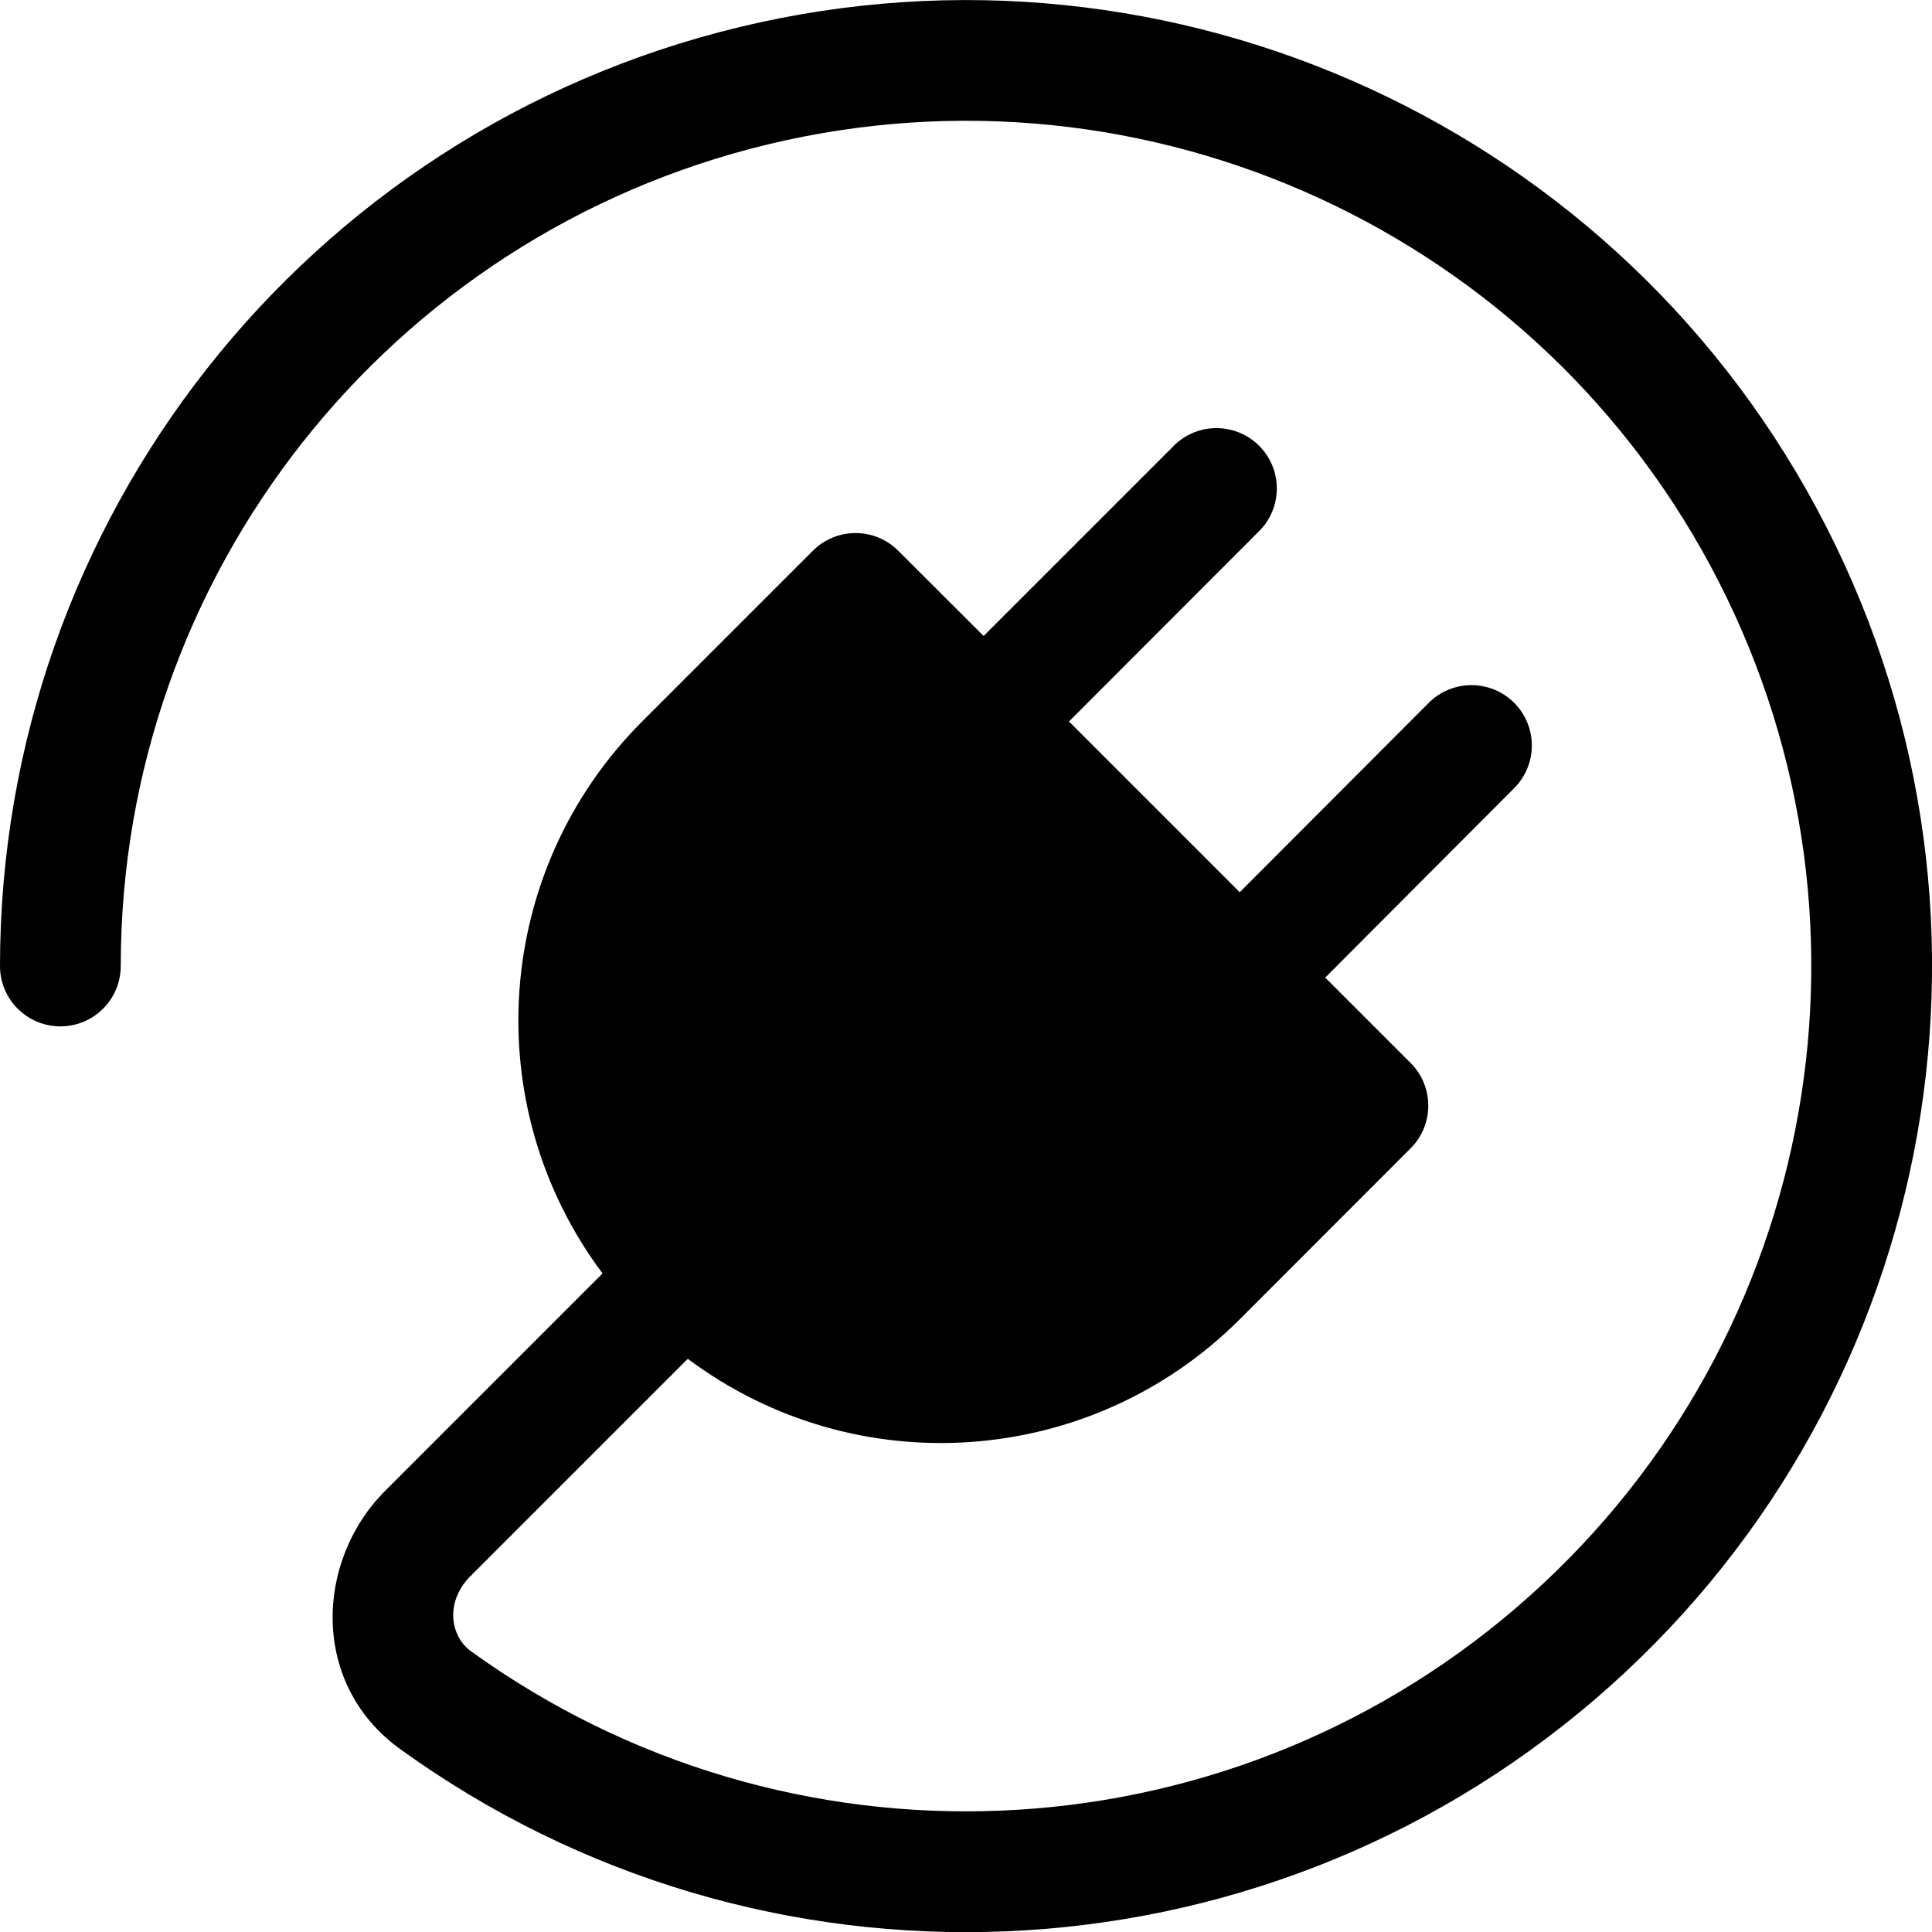
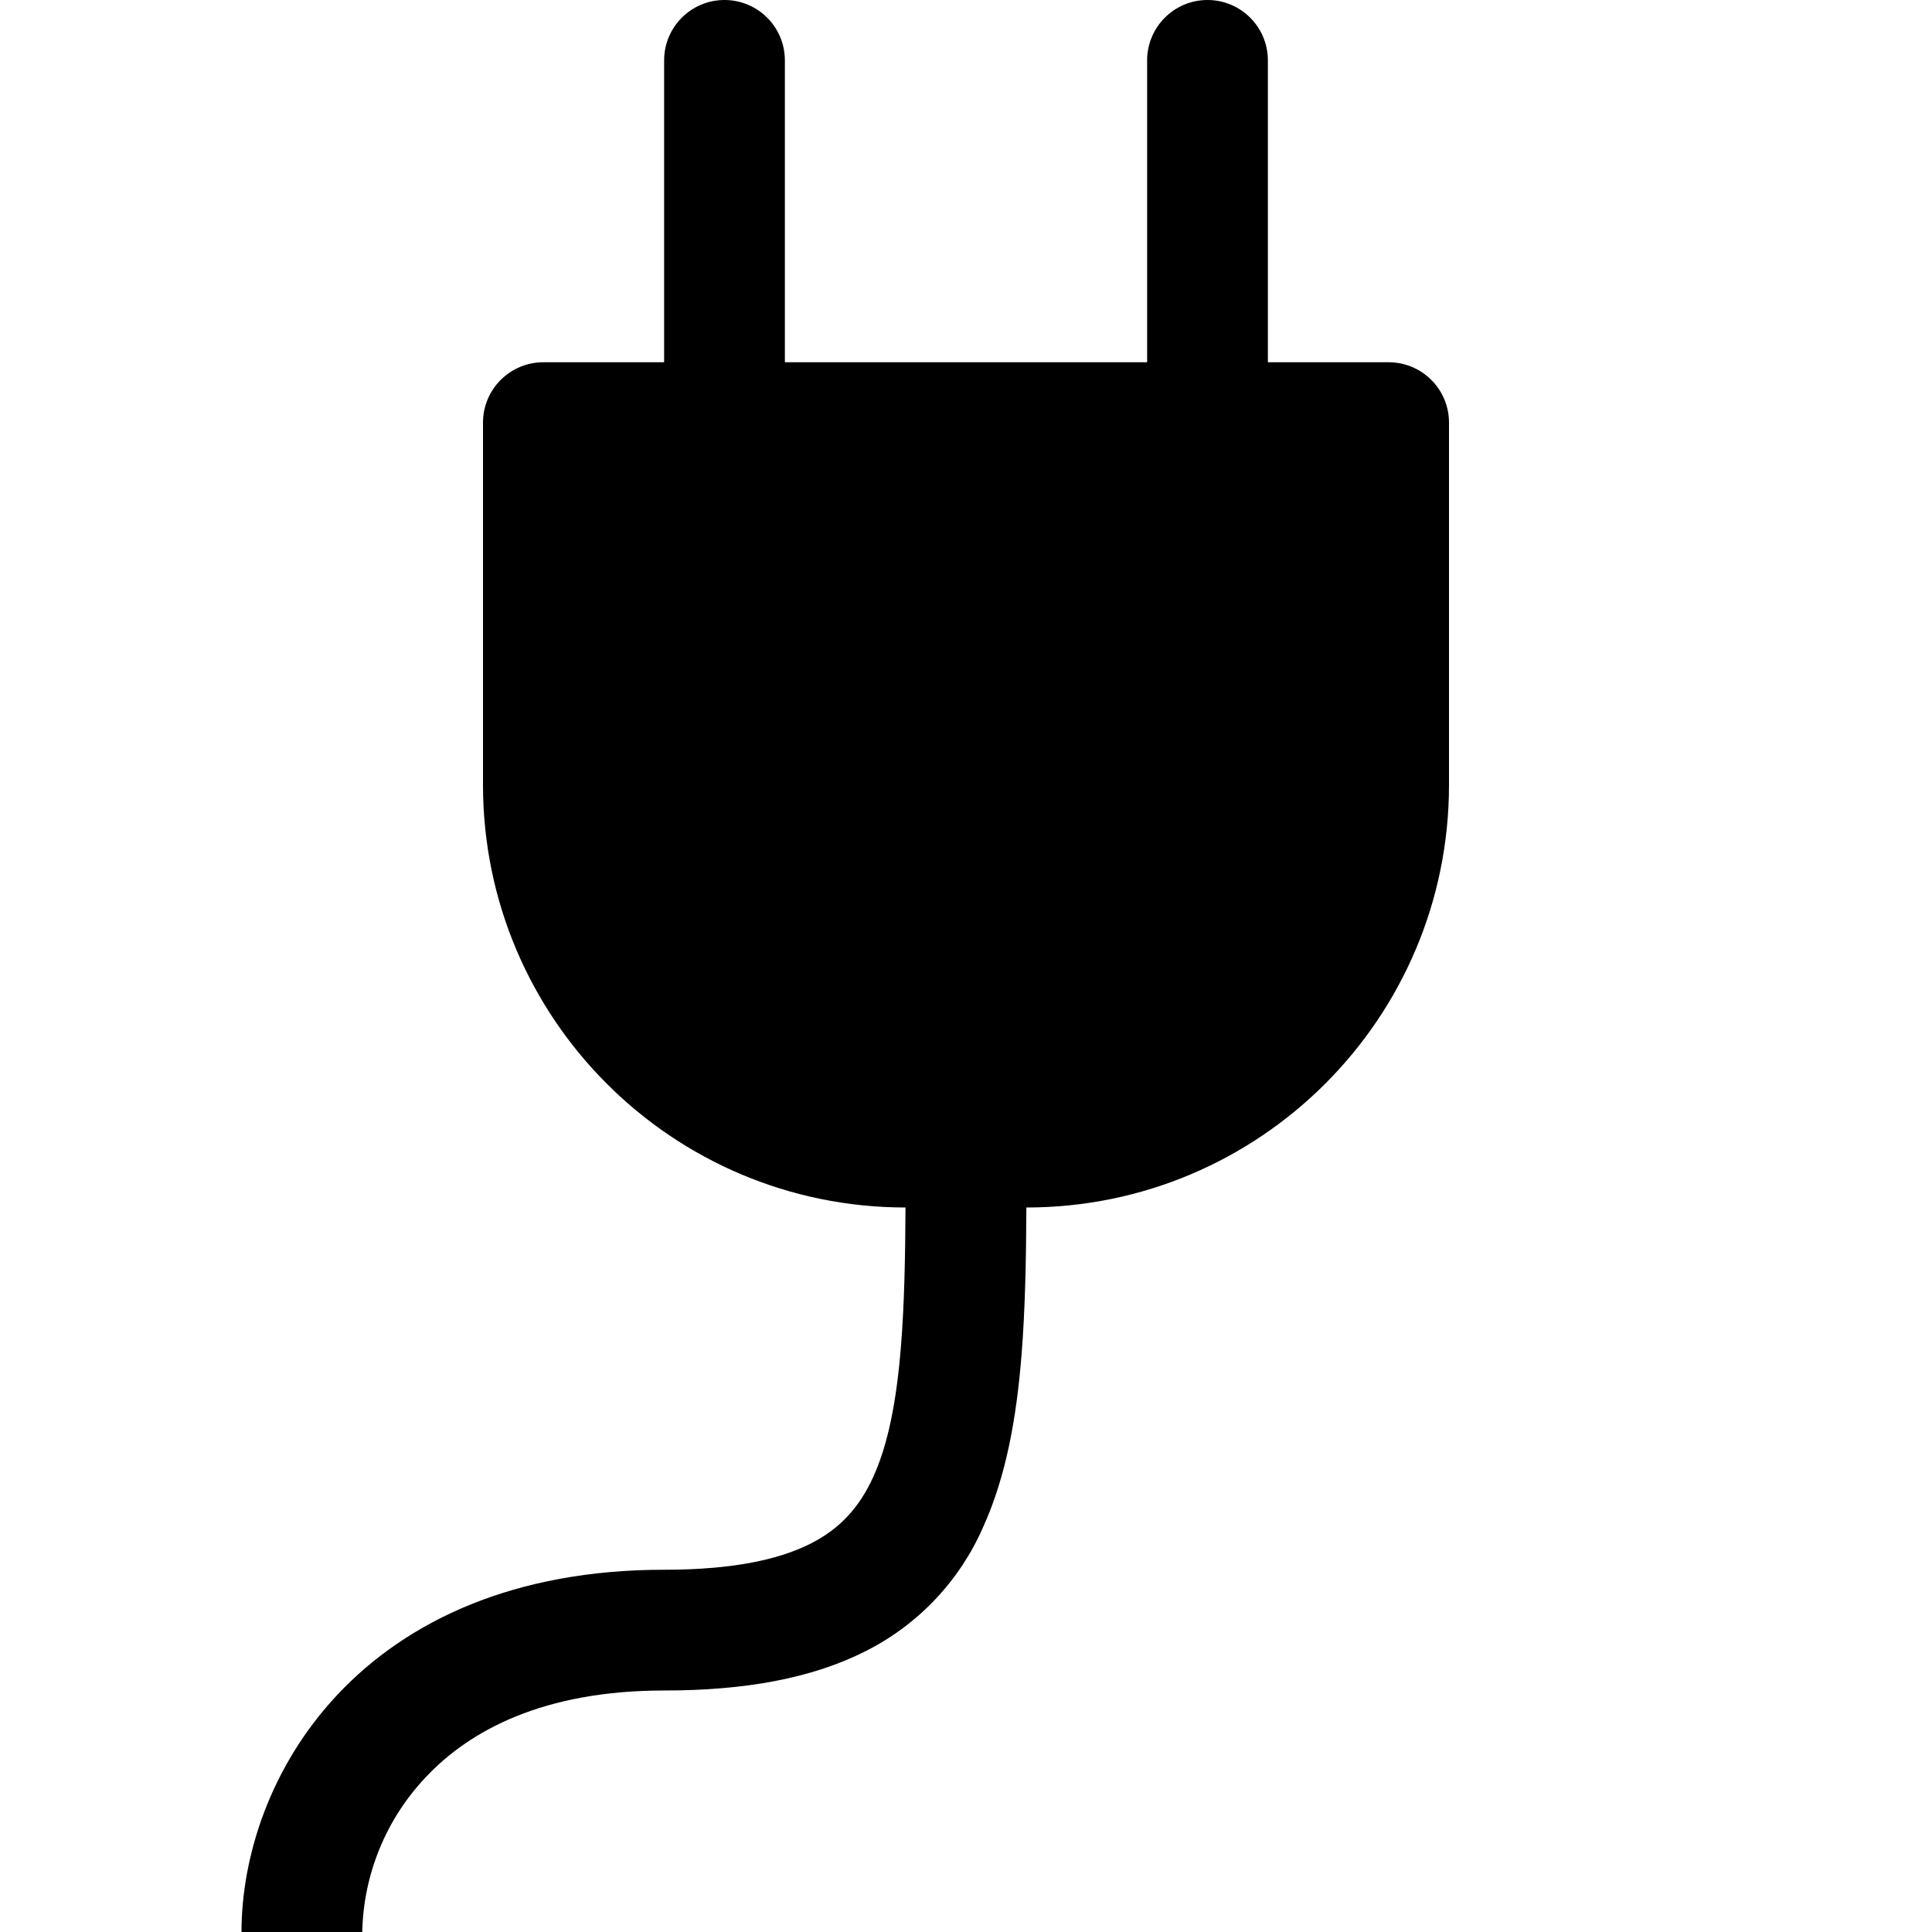
- <svg xmlns="http://www.w3.org/2000/svg" width="16" height="16" fill="currentColor" class="bi bi-plugin" viewBox="0 0 16 16">
-   <path fill-rule="evenodd" d="M1 8a7 7 0 1 1 2.898 5.673c-.167-.121-.216-.406-.002-.62l1.8-1.8a3.5 3.5 0 0 0 4.572-.328l1.414-1.415a.5.5 0 0 0 0-.707l-.707-.707 1.559-1.563a.5.5 0 1 0-.708-.706l-1.559 1.562-1.414-1.414 1.56-1.562a.5.5 0 1 0-.707-.706l-1.56 1.56-.707-.706a.5.5 0 0 0-.707 0L5.318 5.975a3.5 3.5 0 0 0-.328 4.571l-1.8 1.8c-.58.58-.62 1.6.121 2.137A8 8 0 1 0 0 8a.5.5 0 0 0 1 0Z" />
+ <svg xmlns="http://www.w3.org/2000/svg" width="16" height="16" fill="currentColor" class="bi bi-plug-fill" viewBox="0 0 16 16">
+   <path d="M6 0a.5.5 0 0 1 .5.5V3h3V.5a.5.5 0 0 1 1 0V3h1a.5.5 0 0 1 .5.5v3A3.5 3.5 0 0 1 8.5 10c-.002.434-.01.845-.04 1.22-.041.514-.126 1.003-.317 1.424a2.083 2.083 0 0 1-.97 1.028C6.725 13.9 6.169 14 5.5 14c-.998 0-1.61.33-1.974.718A1.922 1.922 0 0 0 3 16H2c0-.616.232-1.367.797-1.968C3.374 13.42 4.261 13 5.5 13c.581 0 .962-.088 1.218-.219.241-.123.4-.3.514-.55.121-.266.193-.621.23-1.09.027-.34.035-.718.037-1.141A3.5 3.5 0 0 1 4 6.5v-3a.5.5 0 0 1 .5-.5h1V.5A.5.5 0 0 1 6 0z" />
</svg>
